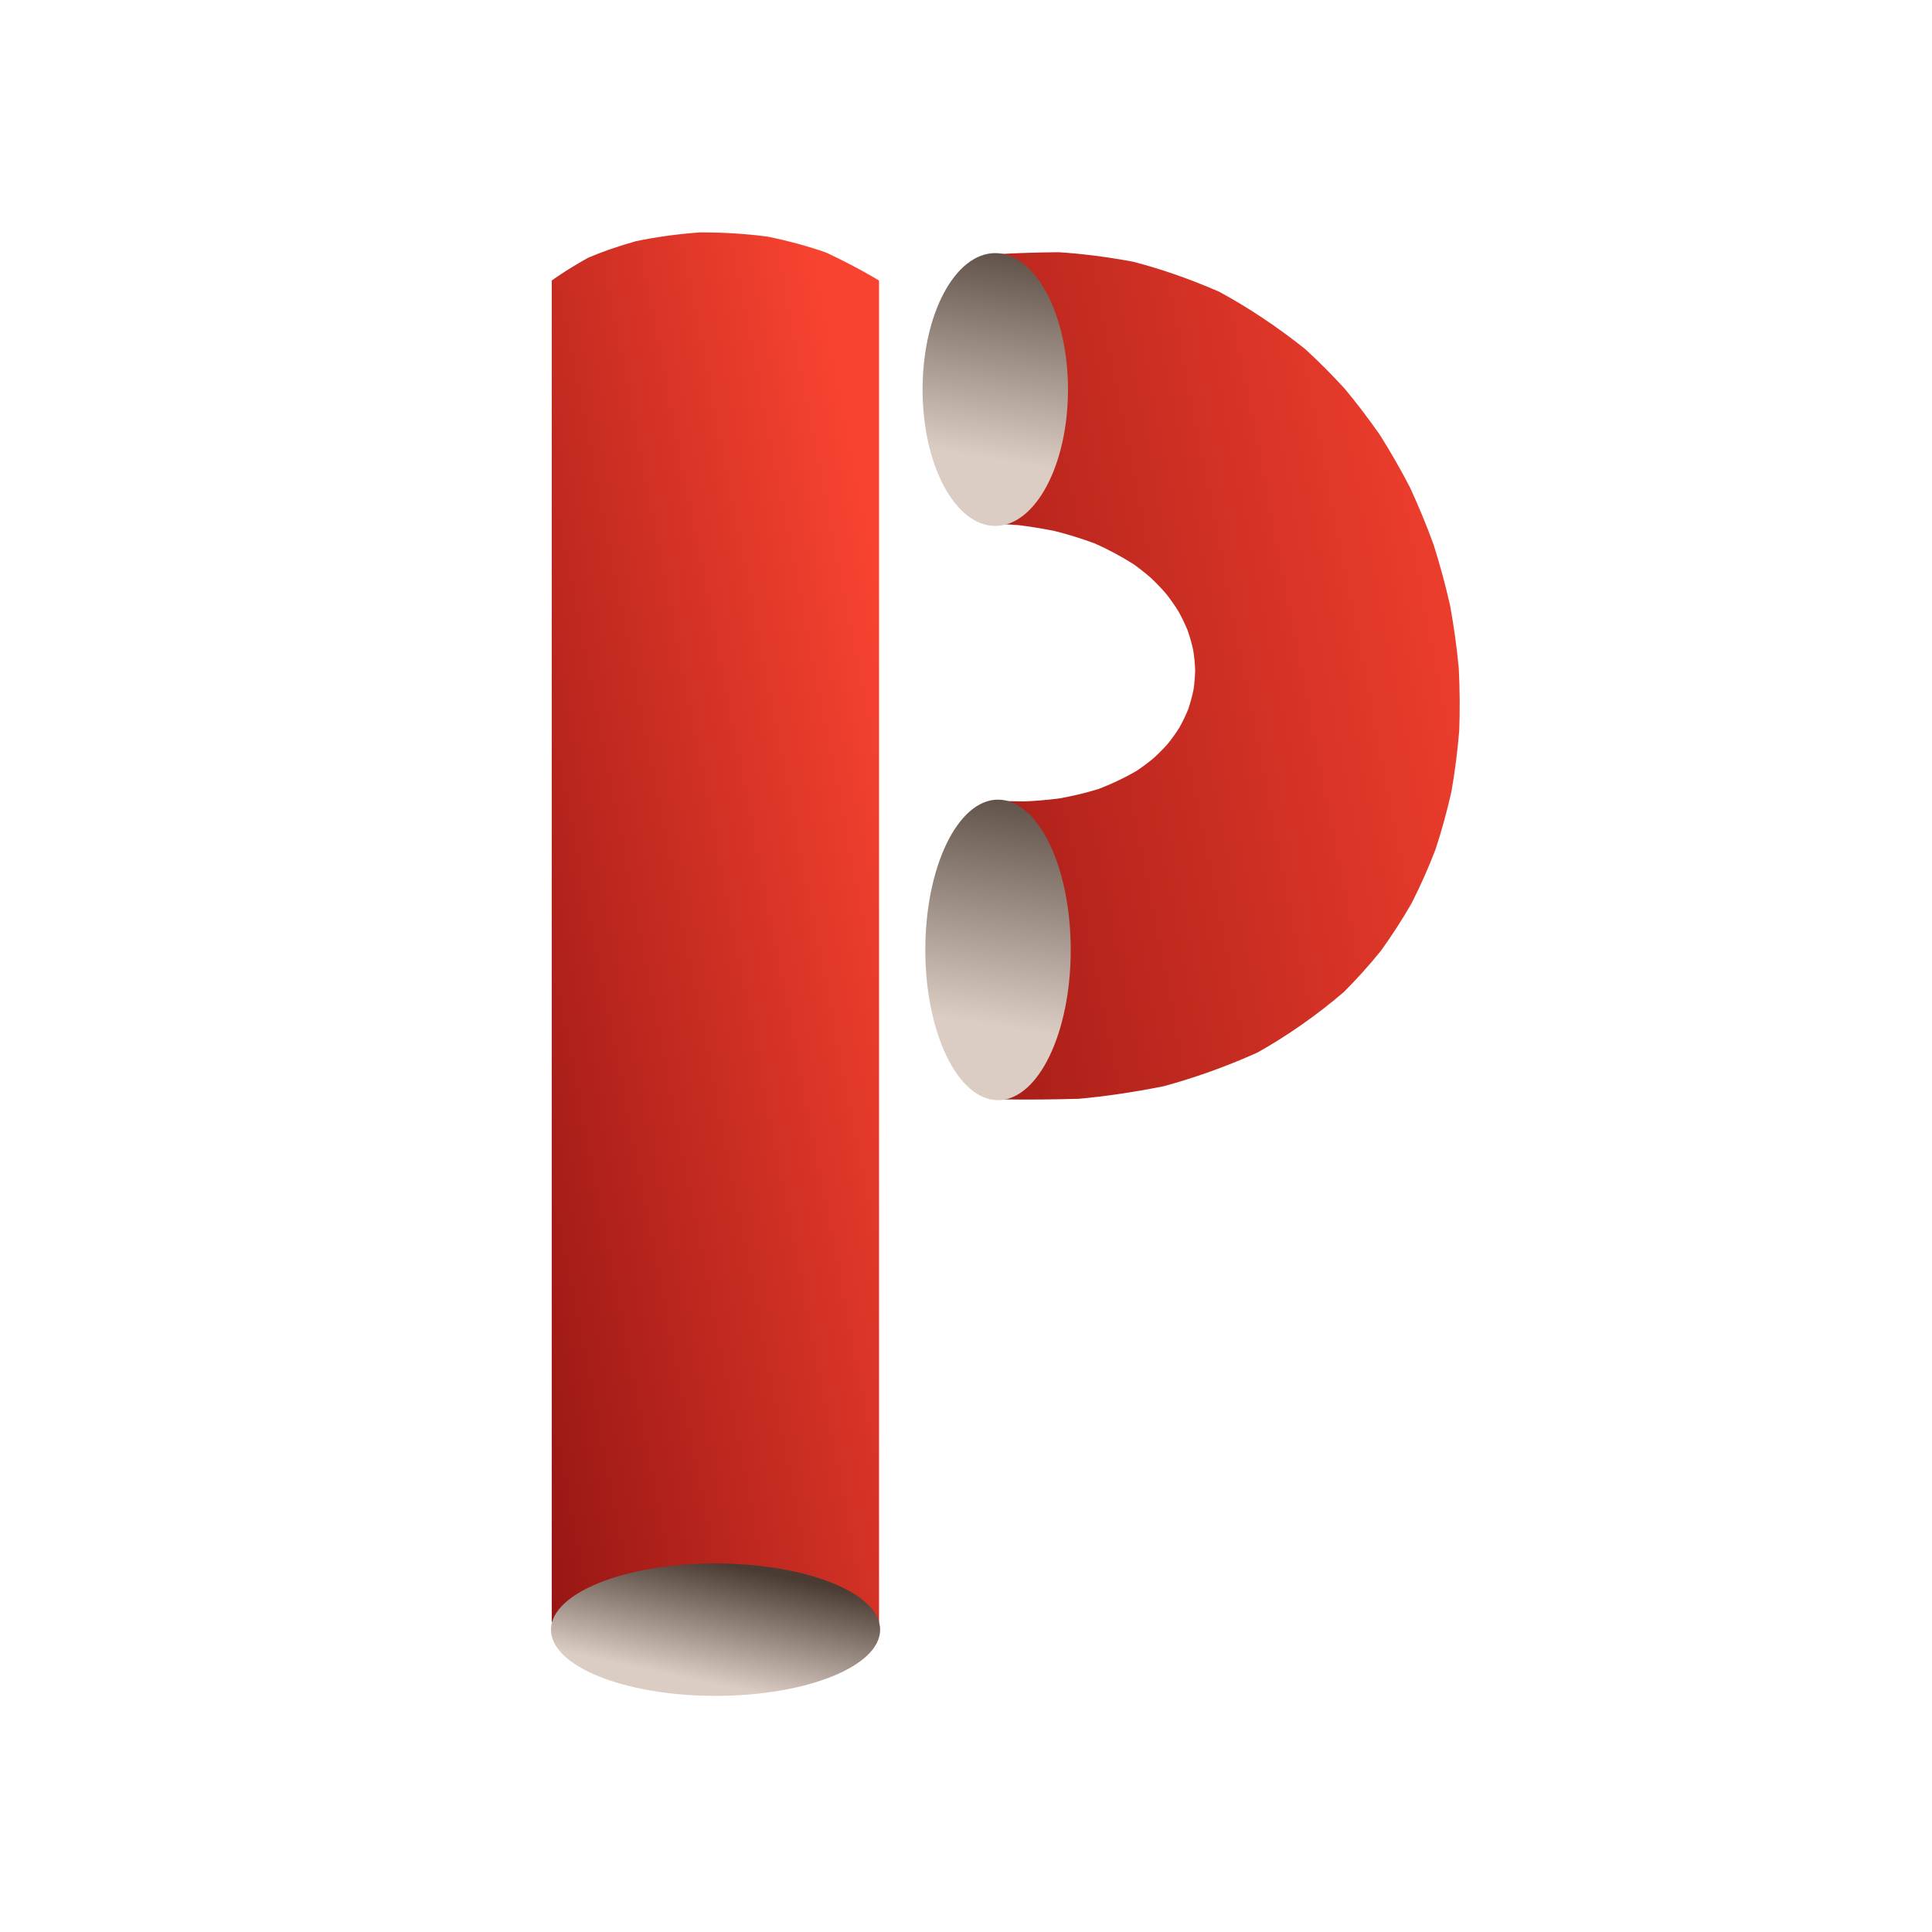
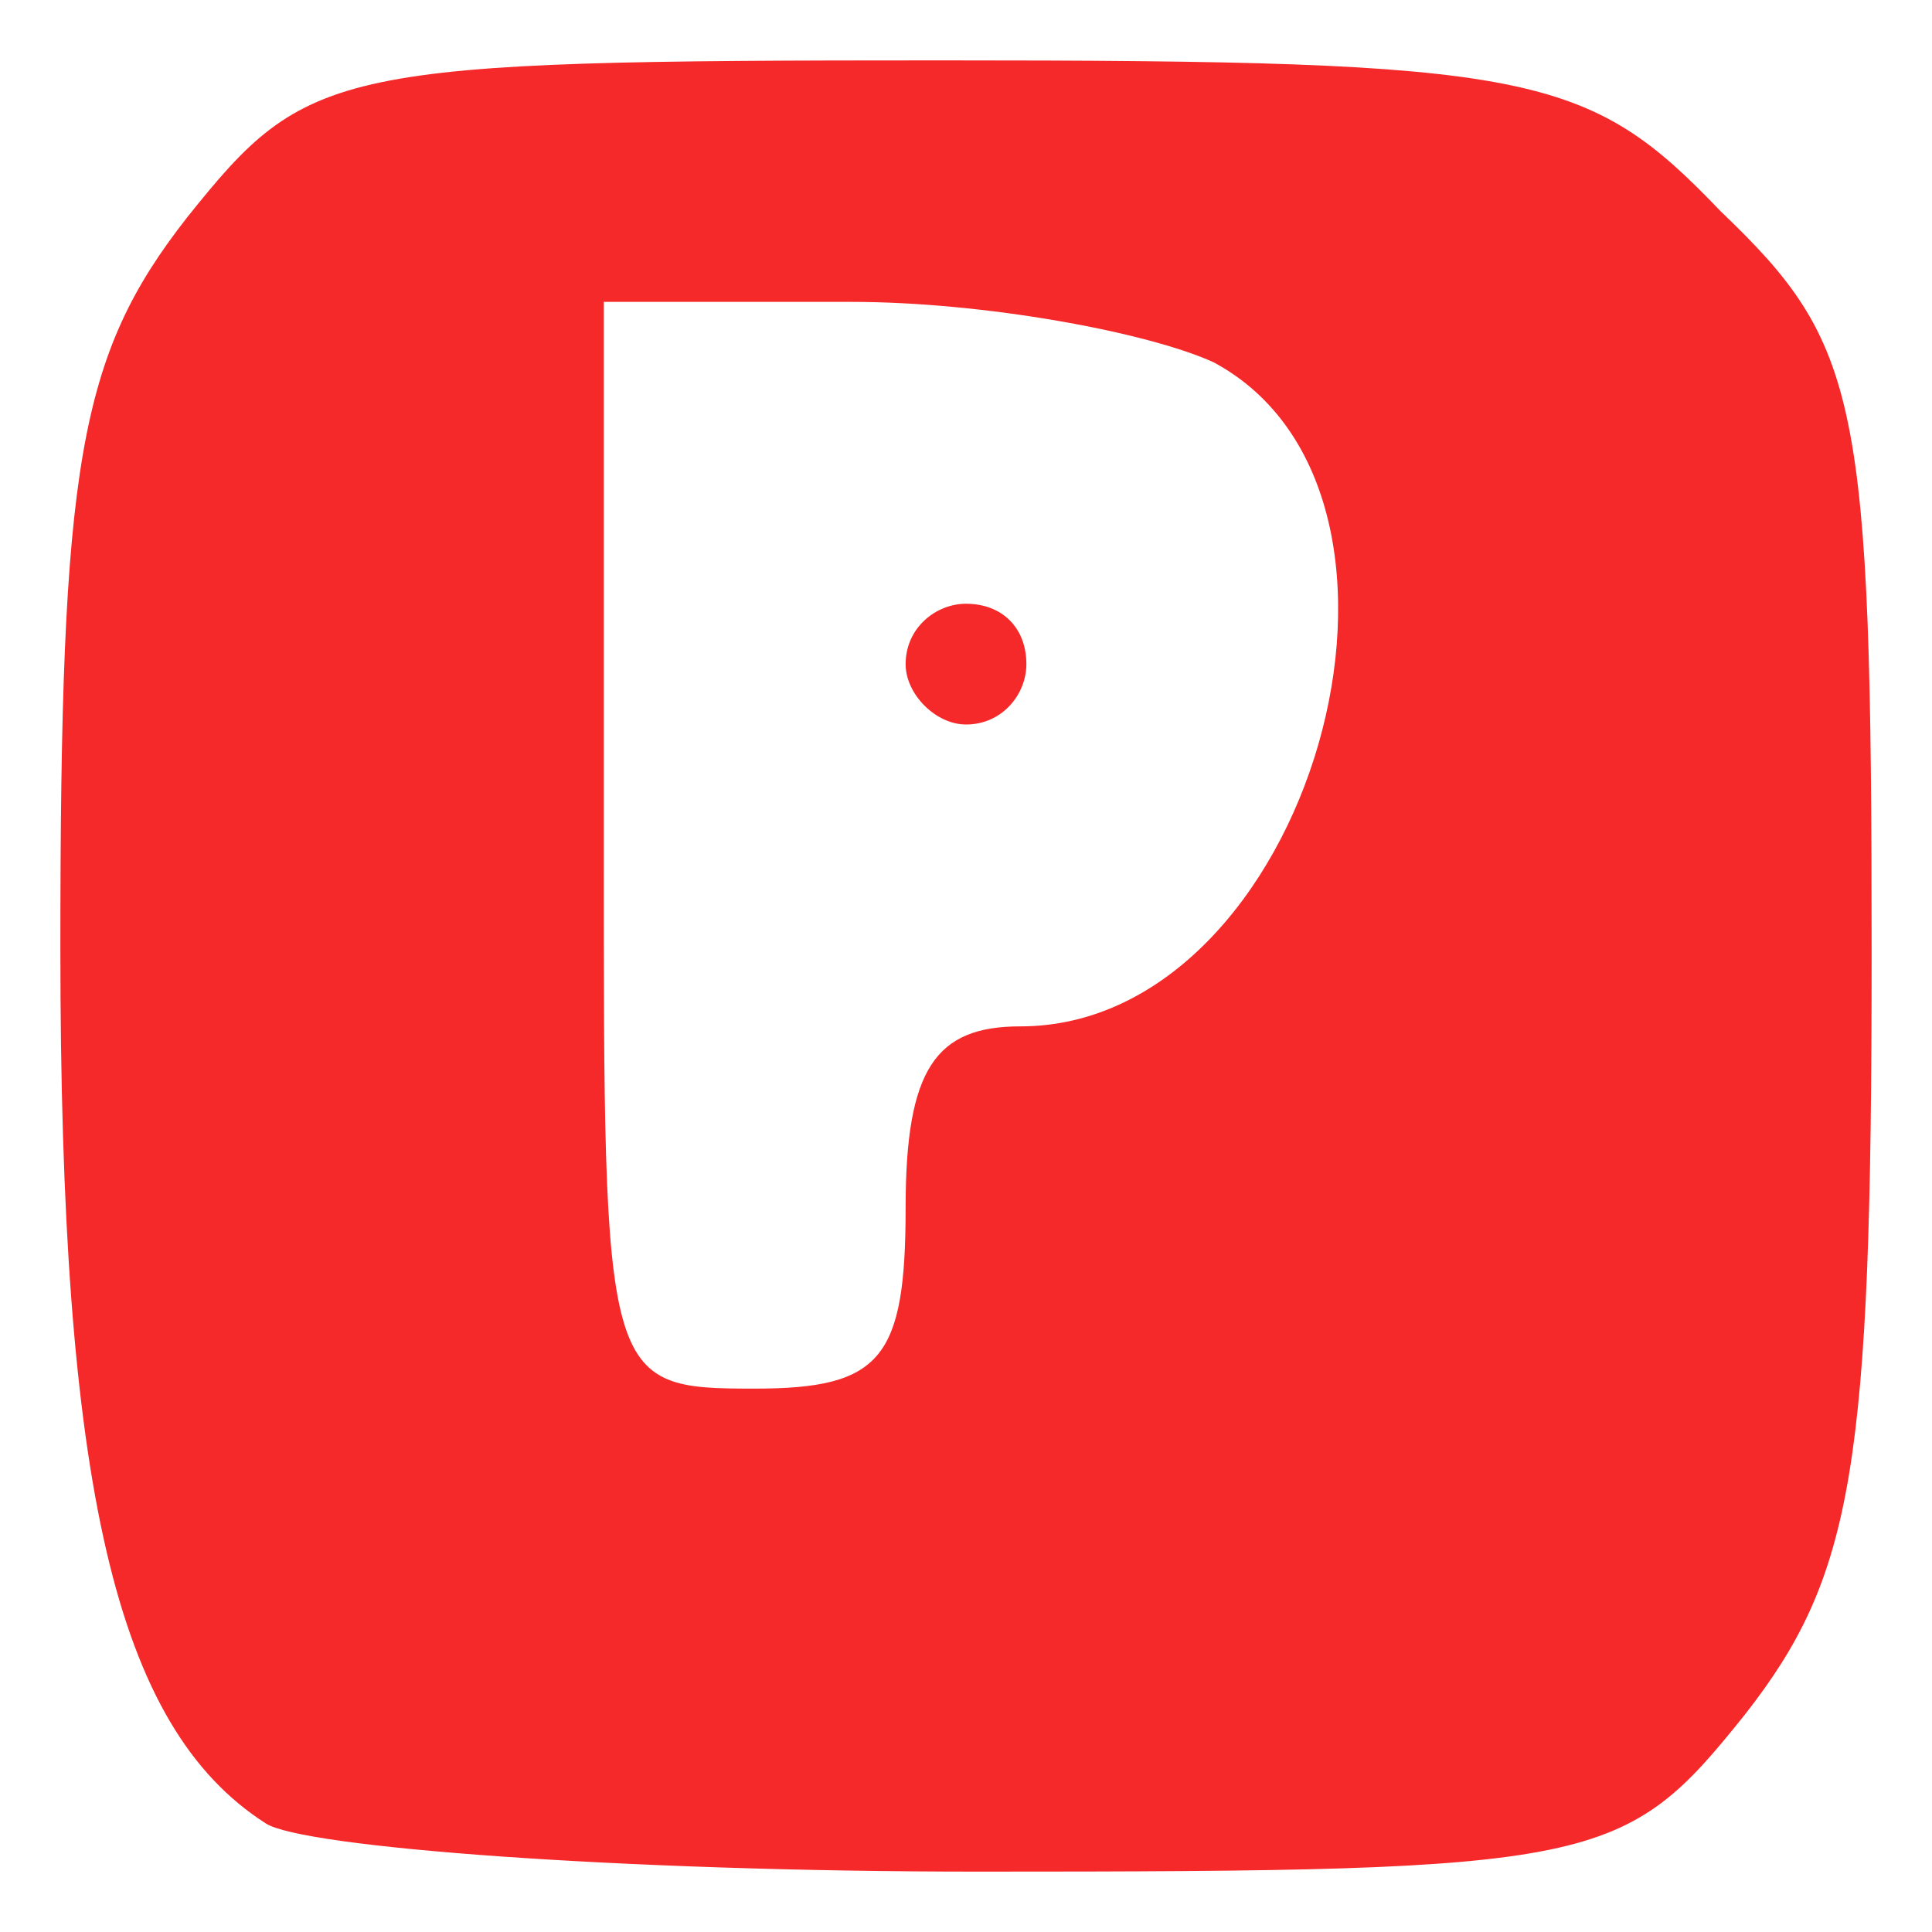
- <svg xmlns="http://www.w3.org/2000/svg" width="1080" height="1080" viewBox="0 0 1080 1080">
-   <defs>
-     <linearGradient id="grd1" x1="138.28" x2="522.49" y1="555.665" y2="480.982" gradientUnits="userSpaceOnUse">
-       <stop offset=".16" stop-color="#8b1010" />
-       <stop offset="1" stop-color="#f84330" />
-     </linearGradient>
-     <linearGradient id="grd2" x1="353.405" x2="321.475" y1="835.89" y2="986.11" gradientUnits="userSpaceOnUse">
-       <stop offset=".174" stop-color="#493b32" />
-       <stop offset=".61" stop-color="#dbccc4" />
-     </linearGradient>
-     <linearGradient id="grd3" x1="300.212" x2="861.409" y1="432.365" y2="323.279" gradientUnits="userSpaceOnUse">
-       <stop offset=".16" stop-color="#8b1010" />
-       <stop offset="1" stop-color="#f84330" />
-     </linearGradient>
-     <linearGradient id="grd4" x1="553.252" x2="504.217" y1="62.95" y2="372.542" gradientUnits="userSpaceOnUse">
-       <stop offset=".174" stop-color="#493b32" />
-       <stop offset=".61" stop-color="#dbccc4" />
-     </linearGradient>
-     <linearGradient id="grd5" x1="557.276" x2="503.26" y1="360.48" y2="701.52" gradientUnits="userSpaceOnUse">
-       <stop offset=".174" stop-color="#493b32" />
-       <stop offset=".61" stop-color="#dbccc4" />
-     </linearGradient>
-   </defs>
-   <style>.shp0{fill:url(#grd1)}.shp1{fill:url(#grd2)}.shp2{fill:url(#grd3)}.shp3{fill:url(#grd4)}.shp4{fill:url(#grd5)}</style>
-   <g id="Logo original">
-     <path id="Vertical Pipe" d="M308.43 156.83C308.43 156.83 315.74 151.35 328.73 144.1C336.03 140.96 345.13 137.73 355.51 134.83C366.43 132.55 378.57 130.84 391.1 129.92C403.91 129.85 416.88 130.66 429.07 132.27C441.2 134.74 452.38 137.86 461.8 141.18C479.95 149.7 491.39 156.83 491.39 156.83C491.39 156.83 491.39 168.54 491.39 189.05C491.39 199.3 491.39 211.75 491.39 226.03C491.39 240.31 491.39 256.42 491.39 274C491.39 291.57 491.39 310.61 491.39 330.75C491.39 340.82 491.39 351.17 491.39 361.74C491.39 372.31 491.39 383.11 491.39 394.1C491.39 405.08 491.39 416.25 491.39 427.56C491.39 438.86 491.39 450.31 491.39 461.84C491.39 473.37 491.39 485 491.39 496.67C491.39 508.34 491.39 520.06 491.39 531.78C491.39 543.49 491.39 555.21 491.39 566.88C491.39 578.55 491.39 590.18 491.39 601.71C491.39 613.25 491.39 624.69 491.39 636C491.39 647.3 491.39 658.47 491.39 669.45C491.39 680.44 491.39 691.24 491.39 701.81C491.39 712.39 491.39 722.73 491.39 732.8C491.39 752.94 491.39 771.98 491.39 789.55C491.39 807.13 491.39 823.24 491.39 837.52C491.39 851.8 491.39 864.25 491.39 874.5C491.39 895.01 491.39 906.73 491.39 906.73C491.39 906.73 479.95 906.73 462.8 906.73C454.22 906.73 444.22 906.73 433.5 906.73C422.78 906.73 411.34 906.73 399.91 906.73C388.47 906.73 377.04 906.73 366.32 906.73C355.6 906.73 345.59 906.73 337.02 906.73C319.86 906.73 308.43 906.73 308.43 906.73C308.43 906.73 308.43 895.01 308.43 874.5C308.43 864.25 308.43 851.8 308.43 837.52C308.43 823.24 308.43 807.13 308.43 789.55C308.43 771.98 308.43 752.94 308.43 732.8C308.43 722.73 308.43 712.39 308.43 701.81C308.43 691.24 308.43 680.44 308.43 669.45C308.43 658.47 308.43 647.3 308.43 636C308.43 624.69 308.43 613.25 308.43 601.71C308.43 590.18 308.43 578.55 308.43 566.88C308.43 555.21 308.43 543.49 308.43 531.78C308.43 520.06 308.43 508.34 308.43 496.67C308.43 485 308.43 473.37 308.43 461.84C308.43 450.31 308.43 438.86 308.43 427.56C308.43 416.25 308.43 405.08 308.43 394.1C308.43 383.11 308.43 372.31 308.43 361.74C308.43 351.17 308.43 340.82 308.43 330.75C308.43 310.61 308.43 291.57 308.43 274C308.43 256.42 308.43 240.31 308.43 226.03C308.43 211.75 308.43 199.3 308.43 189.05C308.43 168.54 308.43 156.83 308.43 156.83Z" class="shp0" />
-     <path id="Vertical Pipe Hole" d="M400 948C349.12 948 308 931.46 308 911C308 890.54 349.12 874 400 874C450.88 874 492 890.54 492 911C492 931.46 450.88 948 400 948Z" class="shp1" />
-     <path id="Curved Pipe" d="M550.11 292.48C550.11 292.48 550.11 282.84 549.95 270.23C549.81 264.56 549.62 258.33 549.4 251.96C549.18 245.73 548.97 239.04 548.8 232.11C548.71 224.71 548.72 216.64 548.84 208.28C549.1 198.98 549.49 189.29 549.96 180.1C551.34 158.91 552.64 142.43 552.64 142.43C552.64 142.43 567.23 141.22 591.88 140.99C597.82 141.37 604.31 141.97 611.26 142.84C618.21 143.71 625.62 144.85 633.41 146.3C640.92 148.24 648.73 150.6 656.78 153.39C664.82 156.18 673.1 159.41 681.53 163.08C689.5 167.4 697.54 172.24 705.59 177.59C713.63 182.94 721.67 188.8 729.65 195.17C737.15 202.04 744.52 209.42 751.7 217.3C758.52 225.48 765.12 234.13 771.43 243.22C777.35 252.59 782.95 262.36 788.19 272.5C792.99 282.86 797.41 293.54 801.4 304.49C804.92 315.6 808 326.93 810.6 338.41C812.71 349.98 814.33 361.66 815.45 373.37C816.05 385.09 816.14 396.79 815.72 408.41C814.77 419.96 813.31 431.38 811.34 442.59C808.85 453.67 805.86 464.5 802.4 475.02C798.42 485.33 793.98 495.3 789.12 504.88C783.76 514.19 778.01 523.09 771.91 531.52C765.34 539.65 758.45 547.31 751.31 554.46C743.52 561.14 735.54 567.31 727.43 572.97C719.33 578.63 711.11 583.78 702.85 588.42C693.9 592.43 685.01 595.99 676.29 599.11C667.55 602.23 658.98 604.91 650.65 607.17C641.86 608.94 633.43 610.39 625.48 611.55C617.52 612.72 610.03 613.6 603.12 614.23C588.57 614.64 576.92 614.69 568.91 614.64C560.9 614.59 556.53 614.44 556.53 614.44C556.53 614.44 556.85 604.81 557.26 591.31C557.43 584.87 557.61 577.5 557.76 569.7C557.87 561.87 557.93 553.37 557.93 544.58C557.85 535.37 557.69 525.59 557.45 515.8C557.11 505.28 556.69 494.7 556.25 484.98C555.08 463.51 554.08 447.5 554.08 447.5C554.08 447.5 561.02 447.9 572.67 447.99C578.25 447.77 584.82 447.25 592.05 446.35C598.96 445.13 606.38 443.4 614 441.09C621.13 438.38 628.29 435.01 635.23 431C638.46 428.84 641.6 426.51 644.63 424.03C647.47 421.45 650.2 418.71 652.77 415.84C655.14 412.88 657.35 409.79 659.37 406.58C661.19 403.3 662.81 399.91 664.23 396.43C665.43 392.91 666.41 389.3 667.17 385.65C667.71 381.96 668.02 378.24 668.1 374.5C667.96 370.75 667.58 367 666.98 363.27C666.15 359.56 665.1 355.88 663.84 352.27C662.35 348.69 660.66 345.18 658.77 341.76C656.67 338.4 654.39 335.14 651.94 332.01C649.28 328.94 646.48 326.01 643.55 323.21C640.43 320.5 637.2 317.94 633.88 315.53C626.74 310.99 619.36 307.07 612.03 303.81C604.17 300.9 596.53 298.57 589.39 296.8C581.92 295.31 575.14 294.26 569.37 293.56C557.31 292.67 550.11 292.48 550.11 292.48Z" class="shp2" />
-     <path id="Curved Pipe Upper Hole" d="M556.37 294C533.9 294 515.73 259.91 515.73 217.75C515.73 175.58 533.9 141.49 556.37 141.49C578.84 141.49 597.01 175.58 597.01 217.75C597.01 259.91 578.84 294 556.37 294Z" class="shp3" />
-     <path id="Curved Pipe Bottom Hole" d="M557.9 615C535.43 615 517.26 577.45 517.26 531C517.26 484.55 535.43 447 557.9 447C580.38 447 598.54 484.55 598.54 531C598.54 577.45 580.38 615 557.9 615Z" class="shp4" />
+ <svg xmlns="http://www.w3.org/2000/svg" version="1.0" width="32pt" height="32pt" viewBox="0 0 32 32" preserveAspectRatio="xMidYMid meet">
+   <g transform="translate(0,32) scale(0.1,-0.1)" fill="#f52929" stroke="none">
+     <path d="M31 284 c-18 -23 -21 -41 -21 -121 0 -89 9 -129 34 -145 6 -4 59 -8 118 -8 103 0 107 1 127 26 18 23 21 41 21 126 0 92 -2 101 -25 123 -22 23 -31 25 -129 25 -101 0 -105 -1 -125 -26z m170 -24 c41 -22 16 -110 -32 -110 -14 0 -19 -7 -19 -30 0 -25 -4 -30 -25 -30 -25 0 -25 1 -25 90 l0 90 41 0 c22 0 49 -5 60 -10z" />
+     <path d="M150 210 c0 -5 5 -10 10 -10 6 0 10 5 10 10 0 6 -4 10 -10 10 -5 0 -10 -4 -10 -10z" />
  </g>
</svg>
